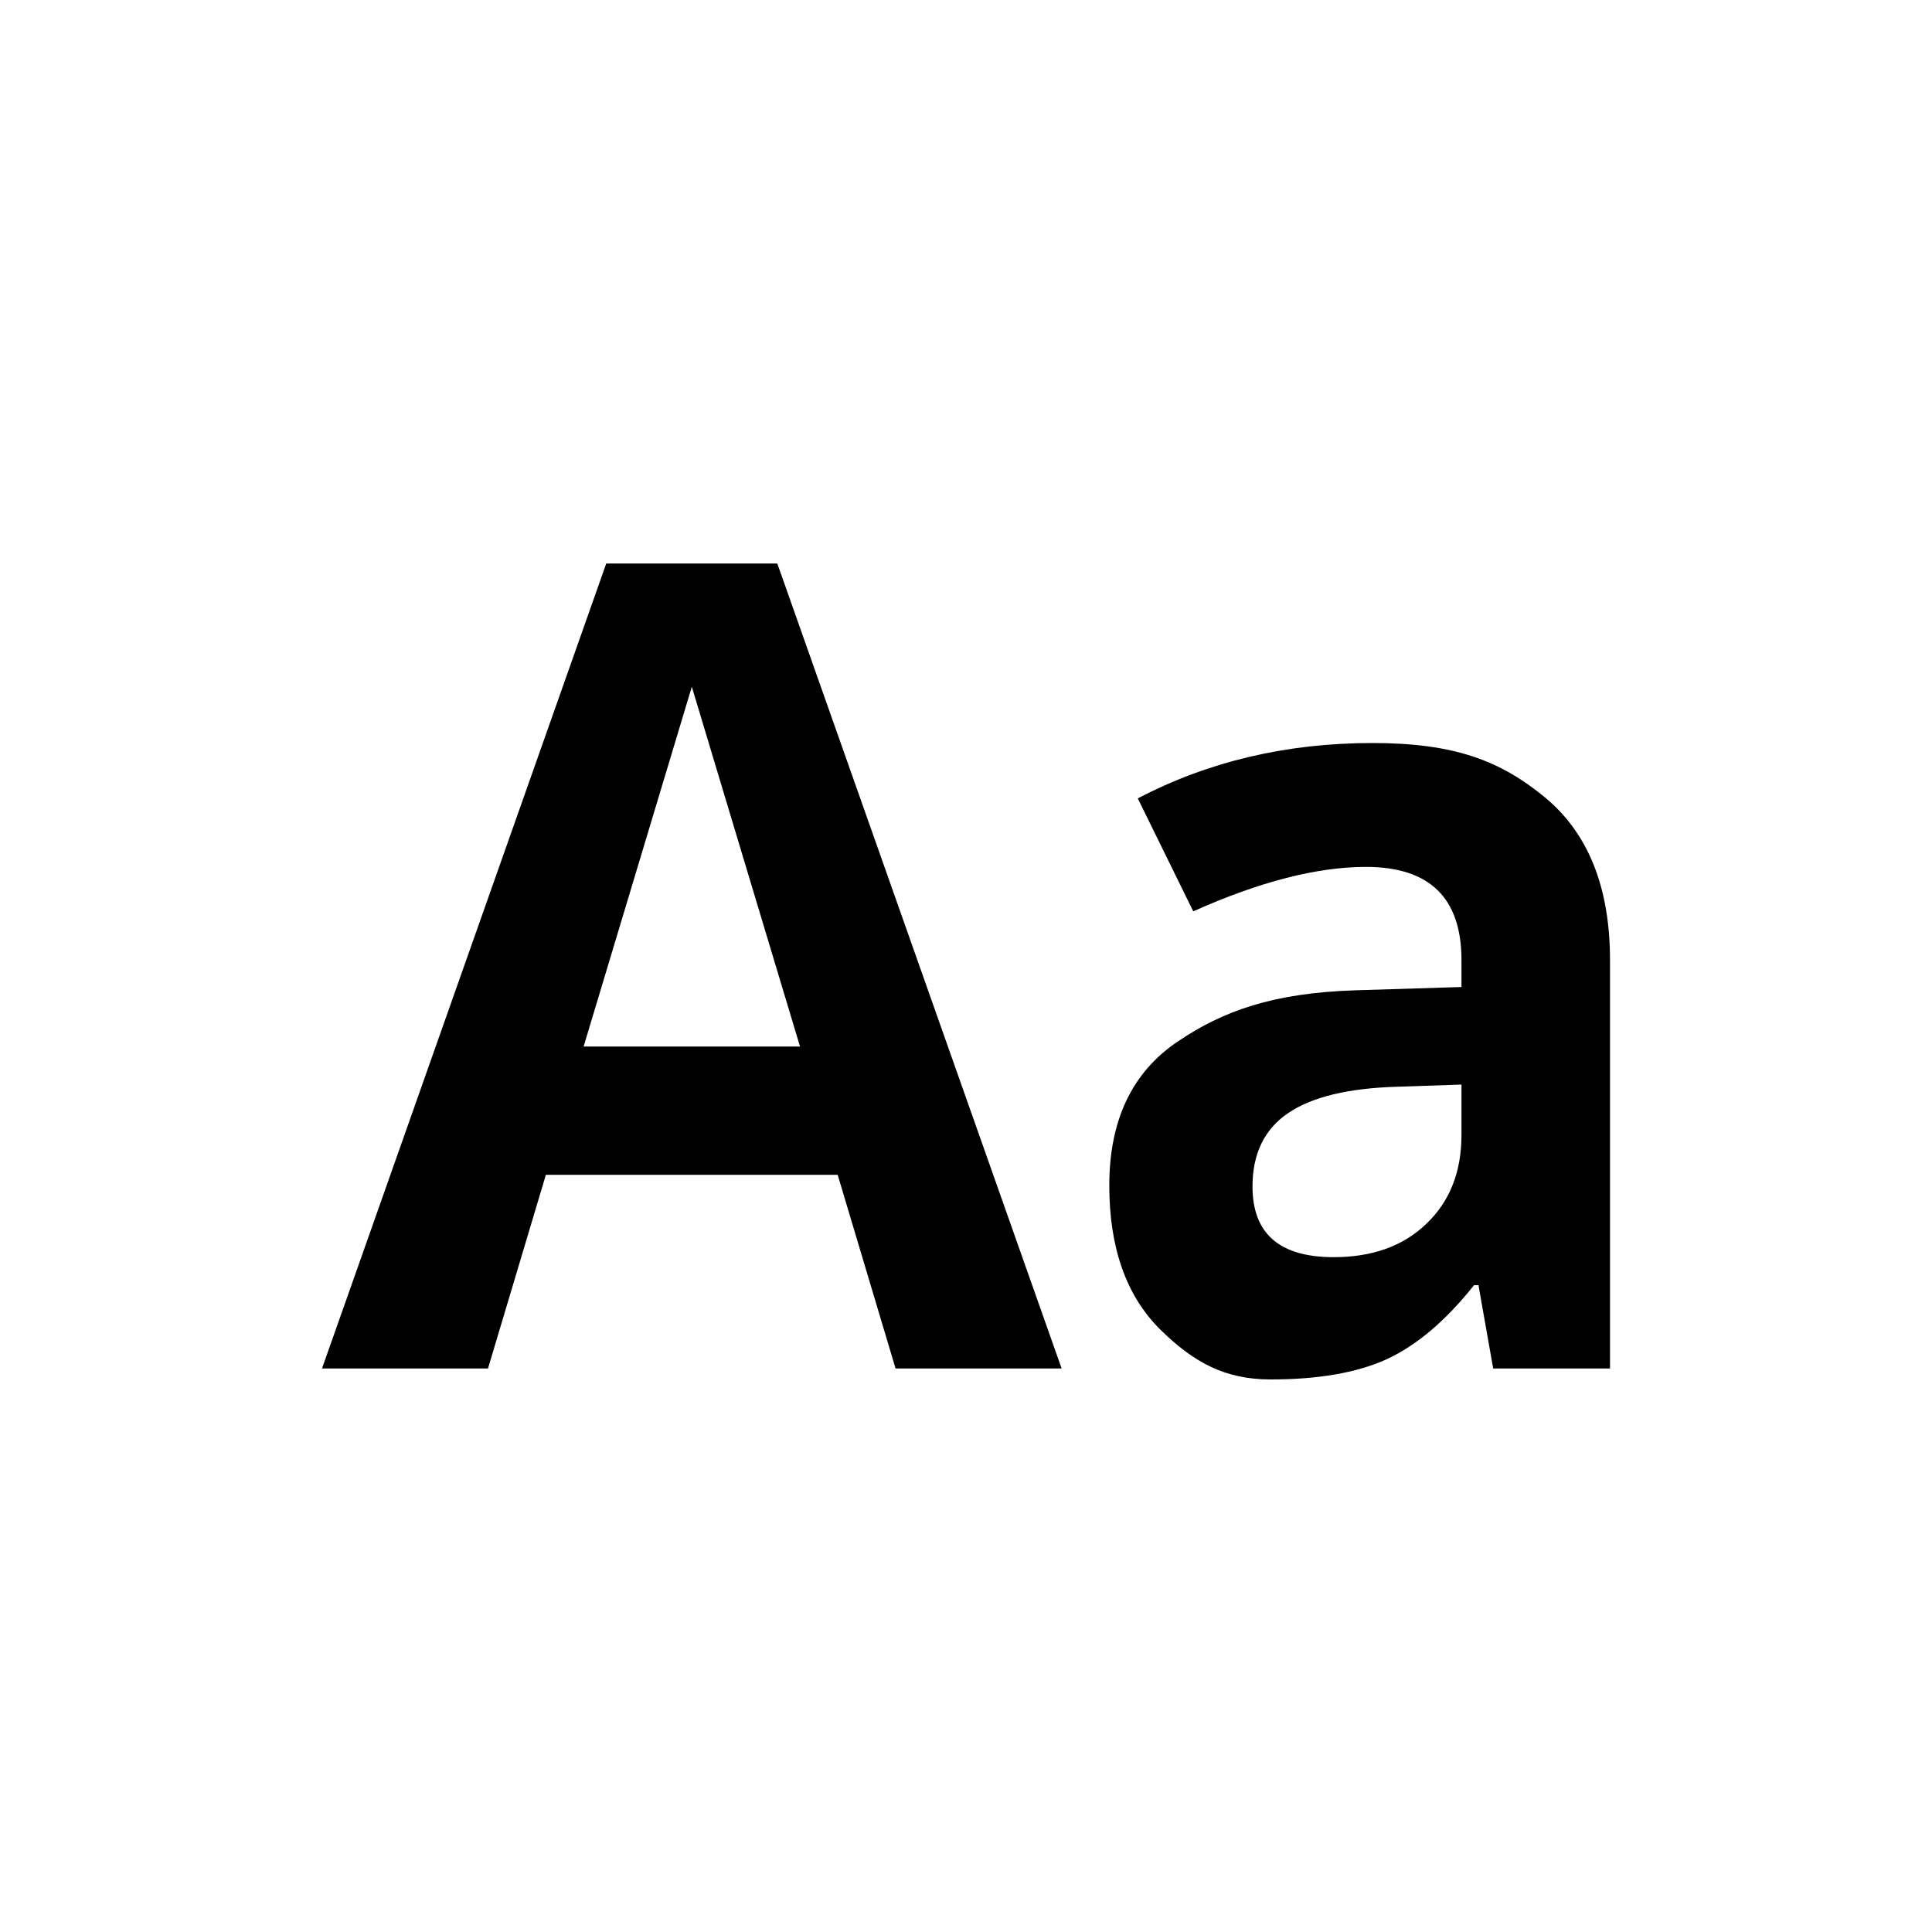
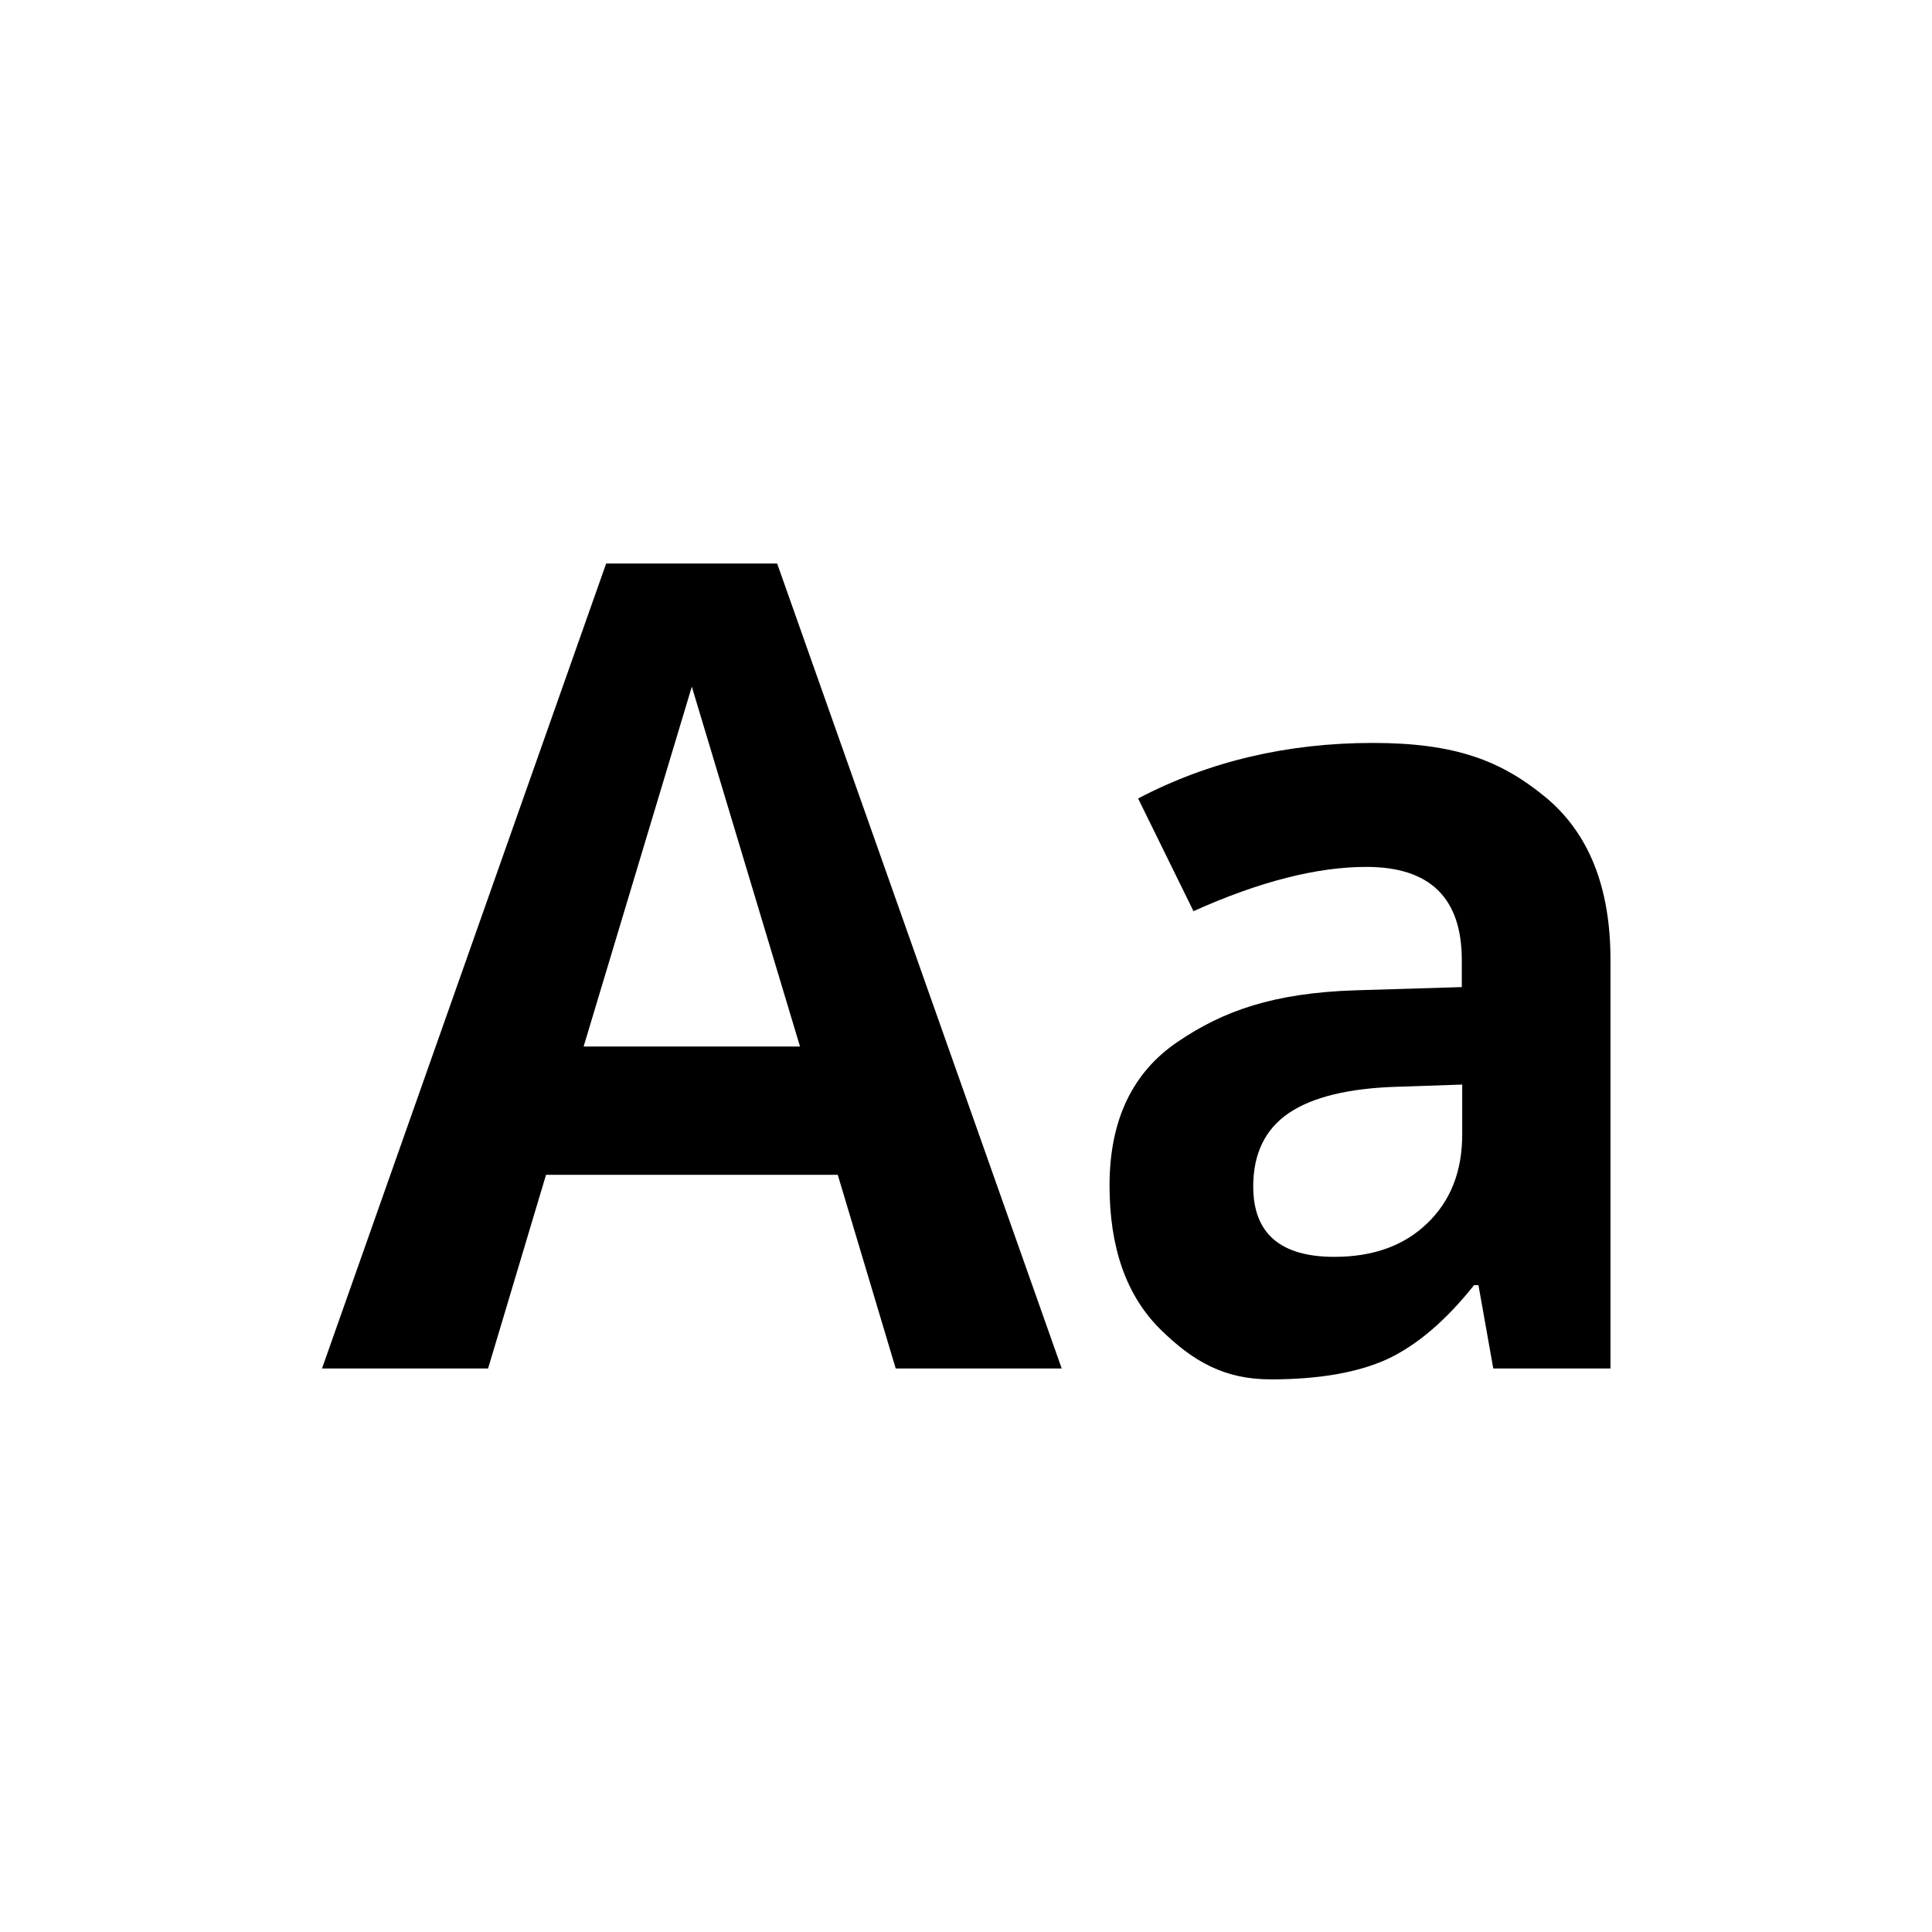
<svg xmlns="http://www.w3.org/2000/svg" width="24" height="24" viewBox="0 0 24 24">
  <g id="regular-expression">
-     <path id="upper-case" d="M 7.531,7 4,17 l 2.062,0 0.719,-2.406 3.625,0 L 11.125,17 13.188,17 9.656,7 7.531,7 z M 8.594,8.531 9.938,13 7.25,13 8.594,8.531 z" />
-     <path id="lower-case" d="m 18.549,17 -0.183,-1.035 -0.055,0 c -0.35,0.44 -0.711,0.747 -1.083,0.919 -0.368,0.168 -0.849,0.252 -1.444,0.252 -0.564,0 -0.955,-0.209 -1.377,-0.626 -0.418,-0.418 -0.627,-1.012 -0.627,-1.784 -1e-6,-0.808 0.282,-1.403 0.845,-1.784 0.568,-0.386 1.193,-0.607 2.208,-0.64 l 1.322,-0.041 0,-0.334 c 0,-0.772 -0.395,-1.158 -1.186,-1.158 -0.609,7e-6 -1.324,0.184 -2.146,0.552 L 14.134,9.918 c 0.877,-0.459 1.849,-0.688 2.916,-0.688 1.022,7.8e-6 1.587,0.222 2.132,0.667 C 19.727,10.343 20,11.019 20,11.927 l 0,5.073 -1.451,0 m -0.394,-3.527 -0.804,0.027 c -0.604,0.018 -1.054,0.127 -1.349,0.327 -0.295,0.2 -0.443,0.504 -0.443,0.912 -3e-6,0.586 0.336,0.878 1.008,0.878 0.481,2e-6 0.865,-0.138 1.152,-0.415 0.291,-0.277 0.436,-0.645 0.436,-1.103 l 0,-0.626" />
+     <path id="upper-case" d="M7.53 7L4 17h2.063l.72-2.406h3.624l.72 2.406h2.062L9.654 7H7.533zm1.064 1.53L9.938 13H7.25l1.344-4.47z" />
+     <path id="lower-case" d="M18.55 17l-.184-1.035h-.055c-.35.44-.71.747-1.08.92-.37.167-.85.25-1.443.25-.564 0-.955-.208-1.377-.625-.42-.418-.628-1.012-.628-1.784 0-.808.283-1.403.846-1.784.568-.386 1.193-.607 2.208-.64l1.322-.04v-.335c0-.772-.395-1.158-1.186-1.158-.61 0-1.325.18-2.147.55l-.688-1.4c.877-.46 1.85-.69 2.916-.69 1.024 0 1.59.22 2.134.665.545.445.818 1.12.818 2.03V17h-1.45m-.394-3.527l-.802.027c-.604.018-1.054.127-1.35.327-.294.2-.442.504-.442.912 0 .582.336.874 1.008.874.48 0 .865-.138 1.152-.415.29-.277.436-.645.436-1.103v-.627" />
  </g>
</svg>
